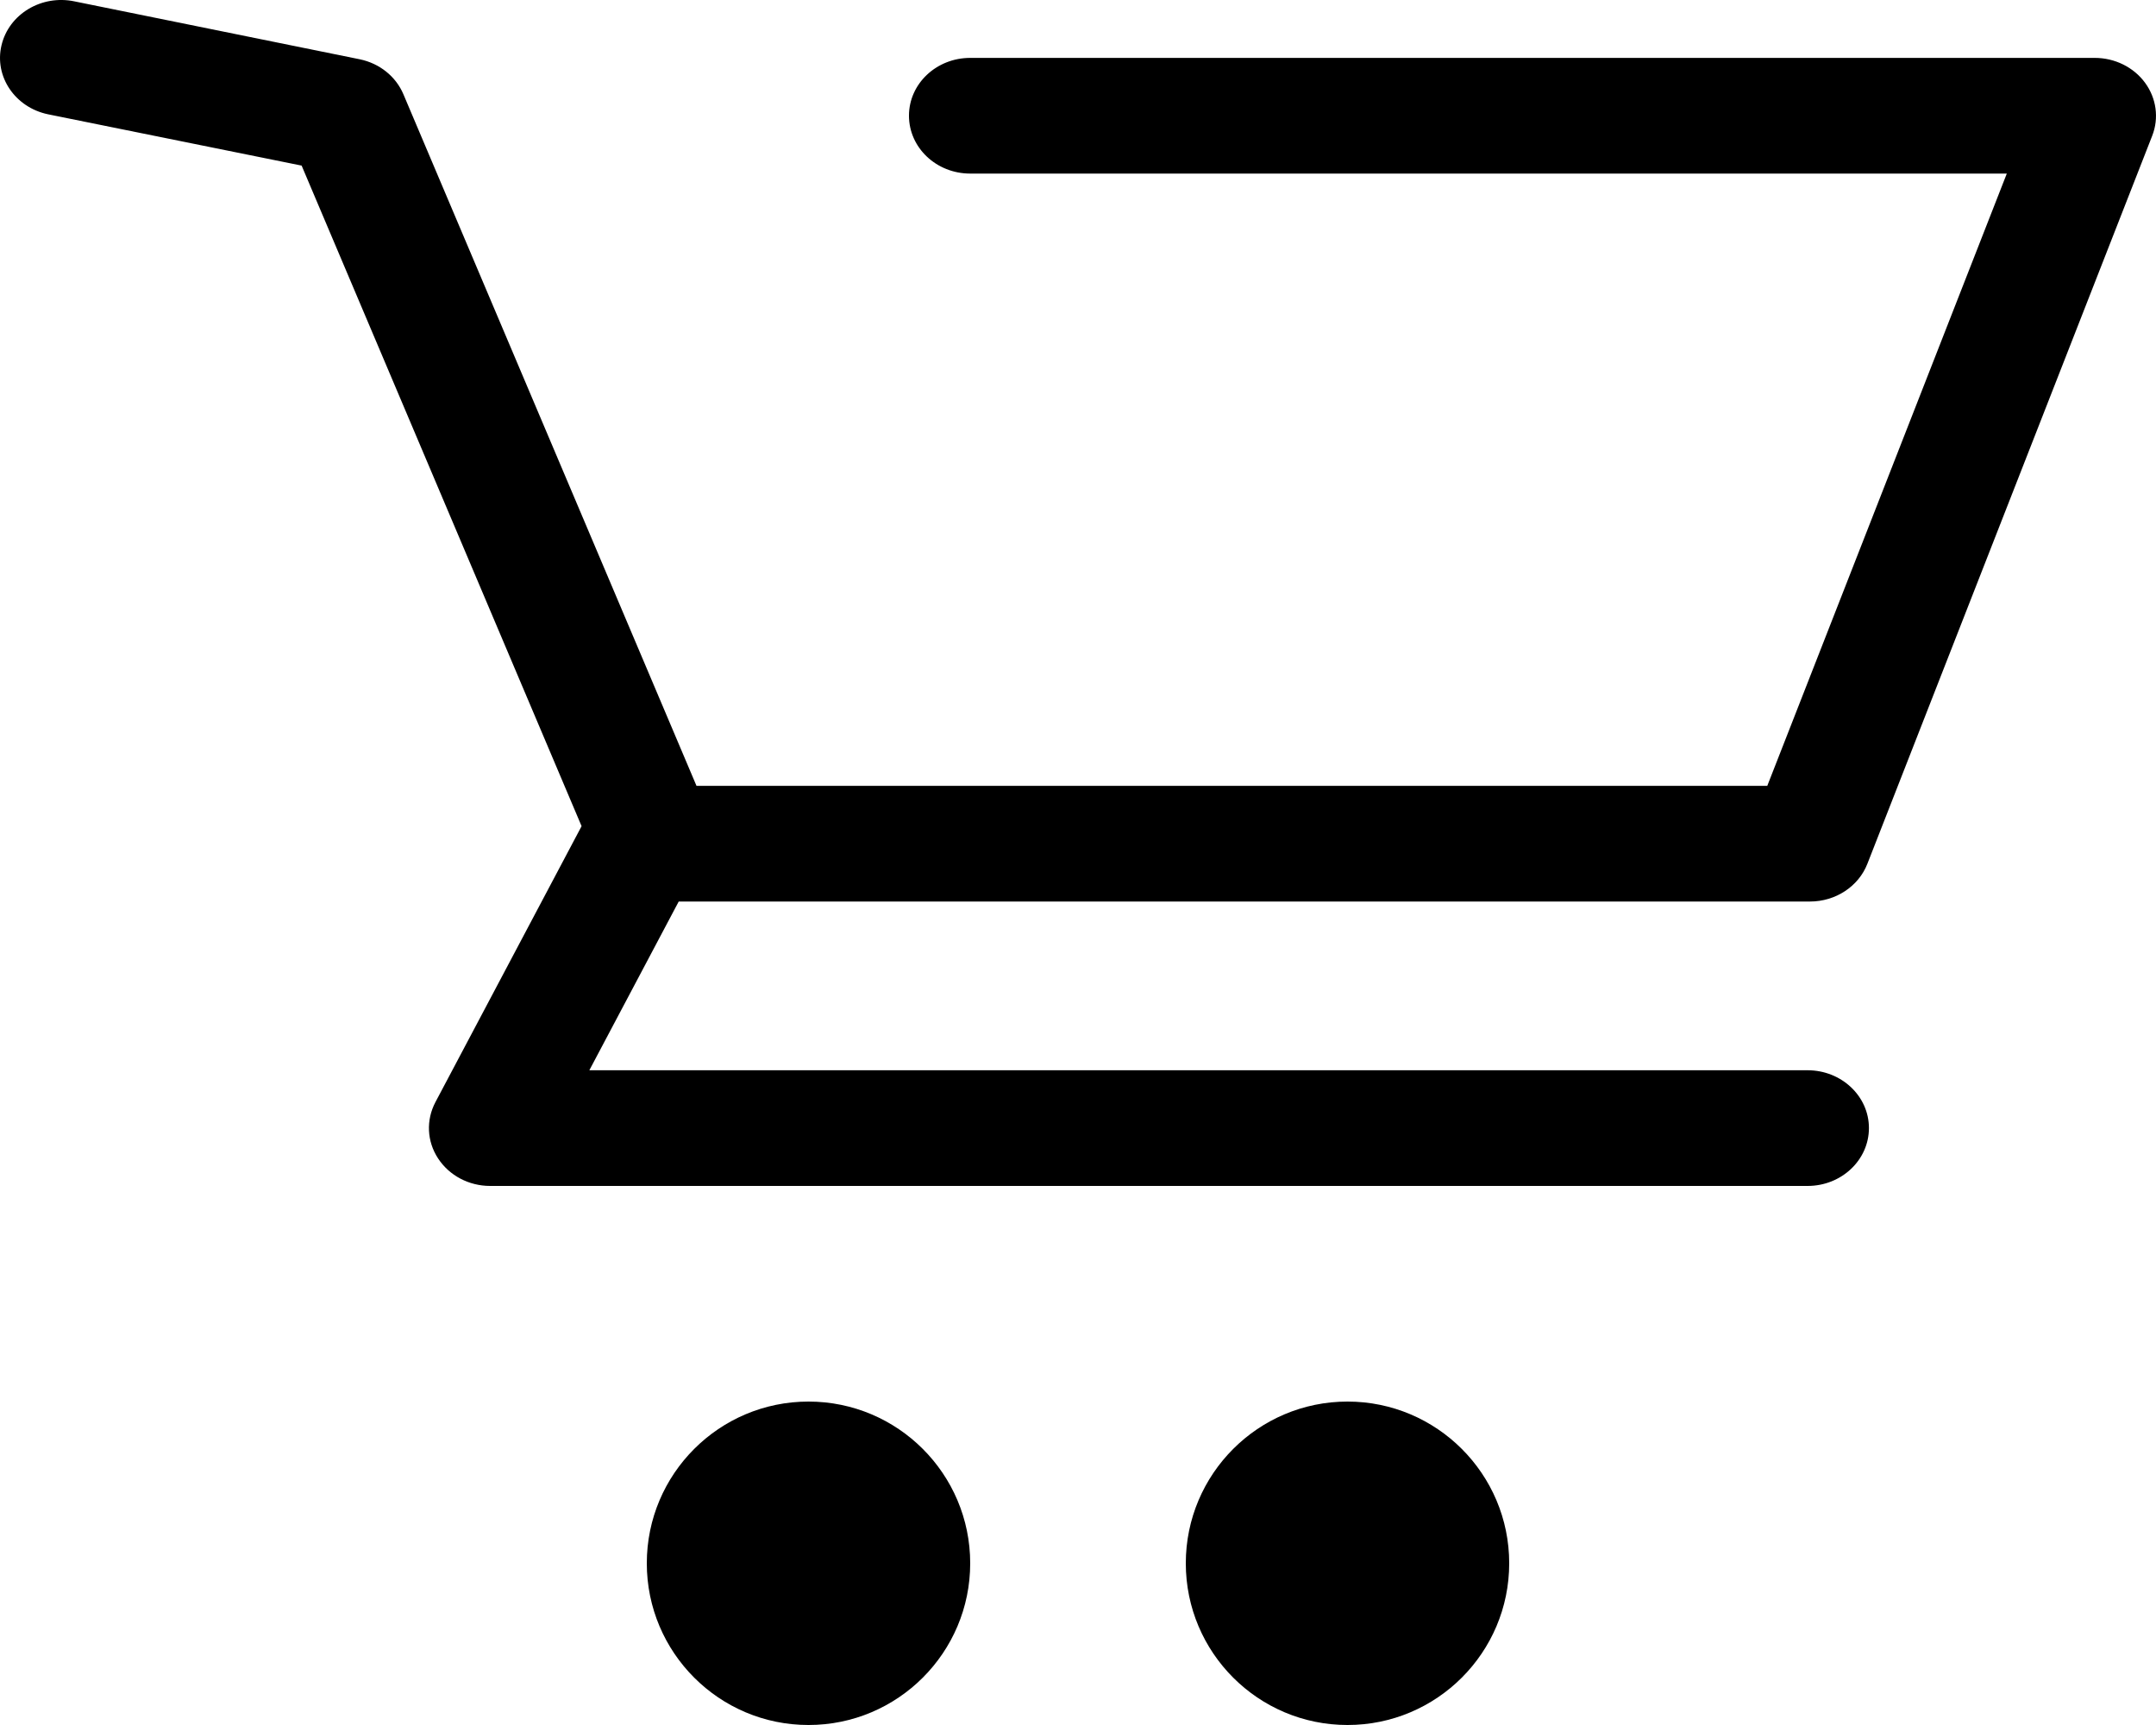
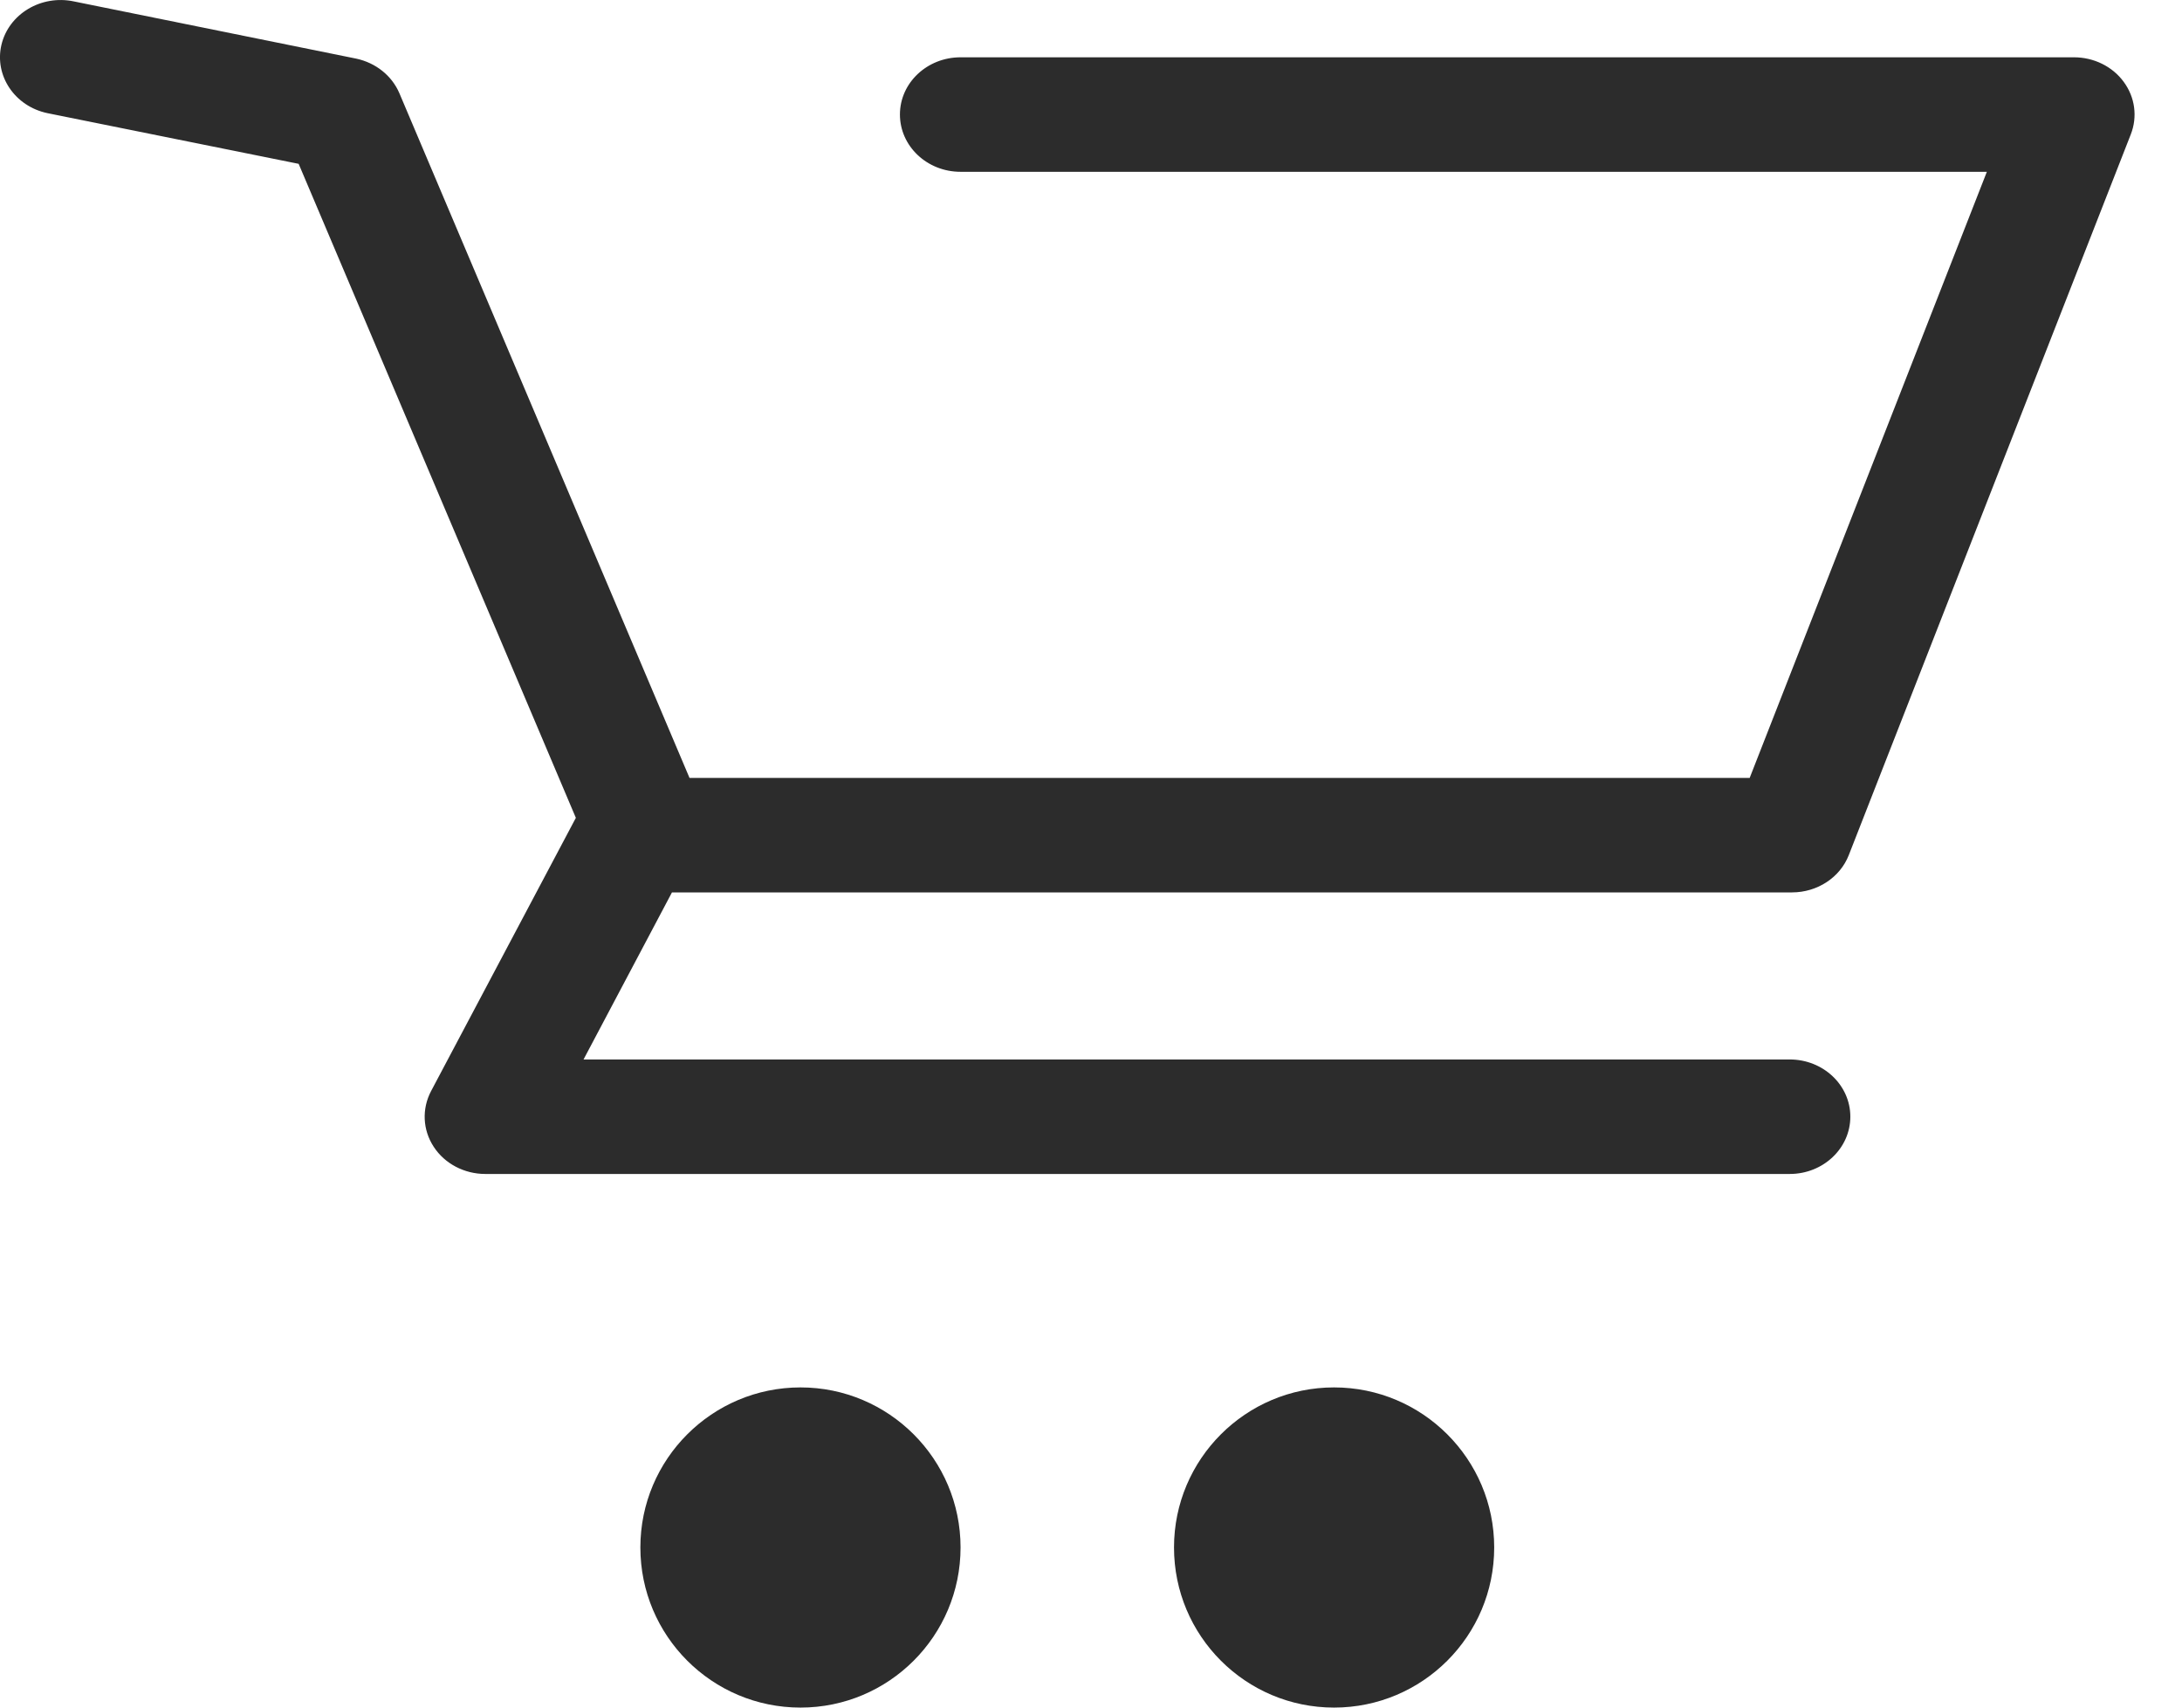
- <svg xmlns="http://www.w3.org/2000/svg" width="20px" height="16px" viewBox="0 0 20 16" version="1.1">
-   <defs />
+ <svg xmlns="http://www.w3.org/2000/svg" width="23px" height="18px" viewBox="0 0 23 18" version="1.1">
  <g id="Page-1" stroke="none" stroke-width="1" fill="none" fill-rule="evenodd">
-     <g id="shopping-cart" fill="#000000">
-       <g id="Page-1">
-         <g>
-           <path d="M16.79,8.362 C17.028,8.362 17.241,8.222 17.323,8.011 L19.965,1.259 C20.029,1.095 20.004,0.911 19.898,0.767 C19.792,0.623 19.618,0.537 19.432,0.537 L9,0.537 C8.686,0.537 8.432,0.777 8.432,1.073 C8.432,1.37 8.686,1.61 9,1.61 L18.616,1.61 L16.394,7.289 L6.461,7.289 L3.742,0.874 C3.672,0.709 3.521,0.588 3.338,0.55 L0.692,0.013 C0.385,-0.052 0.082,0.131 0.014,0.42 C-0.055,0.709 0.139,0.996 0.445,1.06 L2.798,1.536 L5.395,7.663 L4.039,10.223 C3.951,10.39 3.96,10.587 4.064,10.745 C4.168,10.904 4.35,11 4.547,11 L16.768,11 C17.082,11 17.337,10.76 17.337,10.463 C17.337,10.167 17.082,9.927 16.768,9.927 L5.467,9.927 L6.296,8.362 L16.79,8.362 Z" id="Fill-1" />
-           <path d="M7.5,13 C6.672,13 6,13.672 6,14.5 C6,15.328 6.672,16 7.5,16 C8.328,16 9,15.328 9,14.5 C9,13.672 8.328,13 7.5,13" id="Fill-3" />
-           <path d="M12.5,13 C11.672,13 11,13.672 11,14.5 C11,15.328 11.672,16 12.5,16 C13.328,16 14,15.328 14,14.5 C14,13.672 13.328,13 12.5,13" id="Fill-5" />
-         </g>
+     <g id="Artboard" transform="translate(-76, -138)" fill="#2C2C2C">
+       <g id="shopping-cart" transform="translate(76, 138)">
+         <path d="M8.438,14.625 C9.369,14.625 10.125,15.381 10.125,16.312 C10.125,17.245 9.369,18 8.438,18 C7.506,18 6.75,17.245 6.75,16.312 C6.75,15.381 7.506,14.625 8.438,14.625 Z M14.062,14.625 C14.994,14.625 15.75,15.381 15.75,16.312 C15.75,17.245 14.994,18 14.062,18 C13.131,18 12.375,17.245 12.375,16.312 C12.375,15.381 13.131,14.625 14.062,14.625 Z M0.675,0.001 L0.779,0.015 L3.755,0.618 C3.961,0.662 4.131,0.798 4.21,0.983 L4.21,0.983 L7.268,8.2 L18.443,8.2 L20.943,1.811 L10.125,1.811 C9.772,1.811 9.486,1.541 9.486,1.207 C9.486,0.874 9.772,0.604 10.125,0.604 L10.125,0.604 L21.861,0.604 C22.07,0.604 22.266,0.7 22.385,0.862 C22.505,1.024 22.533,1.231 22.46,1.417 L22.46,1.417 L19.488,9.013 C19.396,9.25 19.156,9.407 18.889,9.407 L18.889,9.407 L7.083,9.407 L6.151,11.168 L18.865,11.168 C19.218,11.168 19.504,11.438 19.504,11.771 C19.504,12.105 19.218,12.375 18.865,12.375 L18.865,12.375 L5.116,12.375 C4.894,12.375 4.688,12.267 4.572,12.089 C4.455,11.911 4.445,11.689 4.544,11.501 L4.544,11.501 L6.07,8.621 L3.148,1.727 L0.501,1.193 C0.156,1.121 -0.061,0.798 0.015,0.473 C0.092,0.147 0.434,-0.058 0.779,0.015 Z" id="color" />
      </g>
    </g>
  </g>
</svg>
